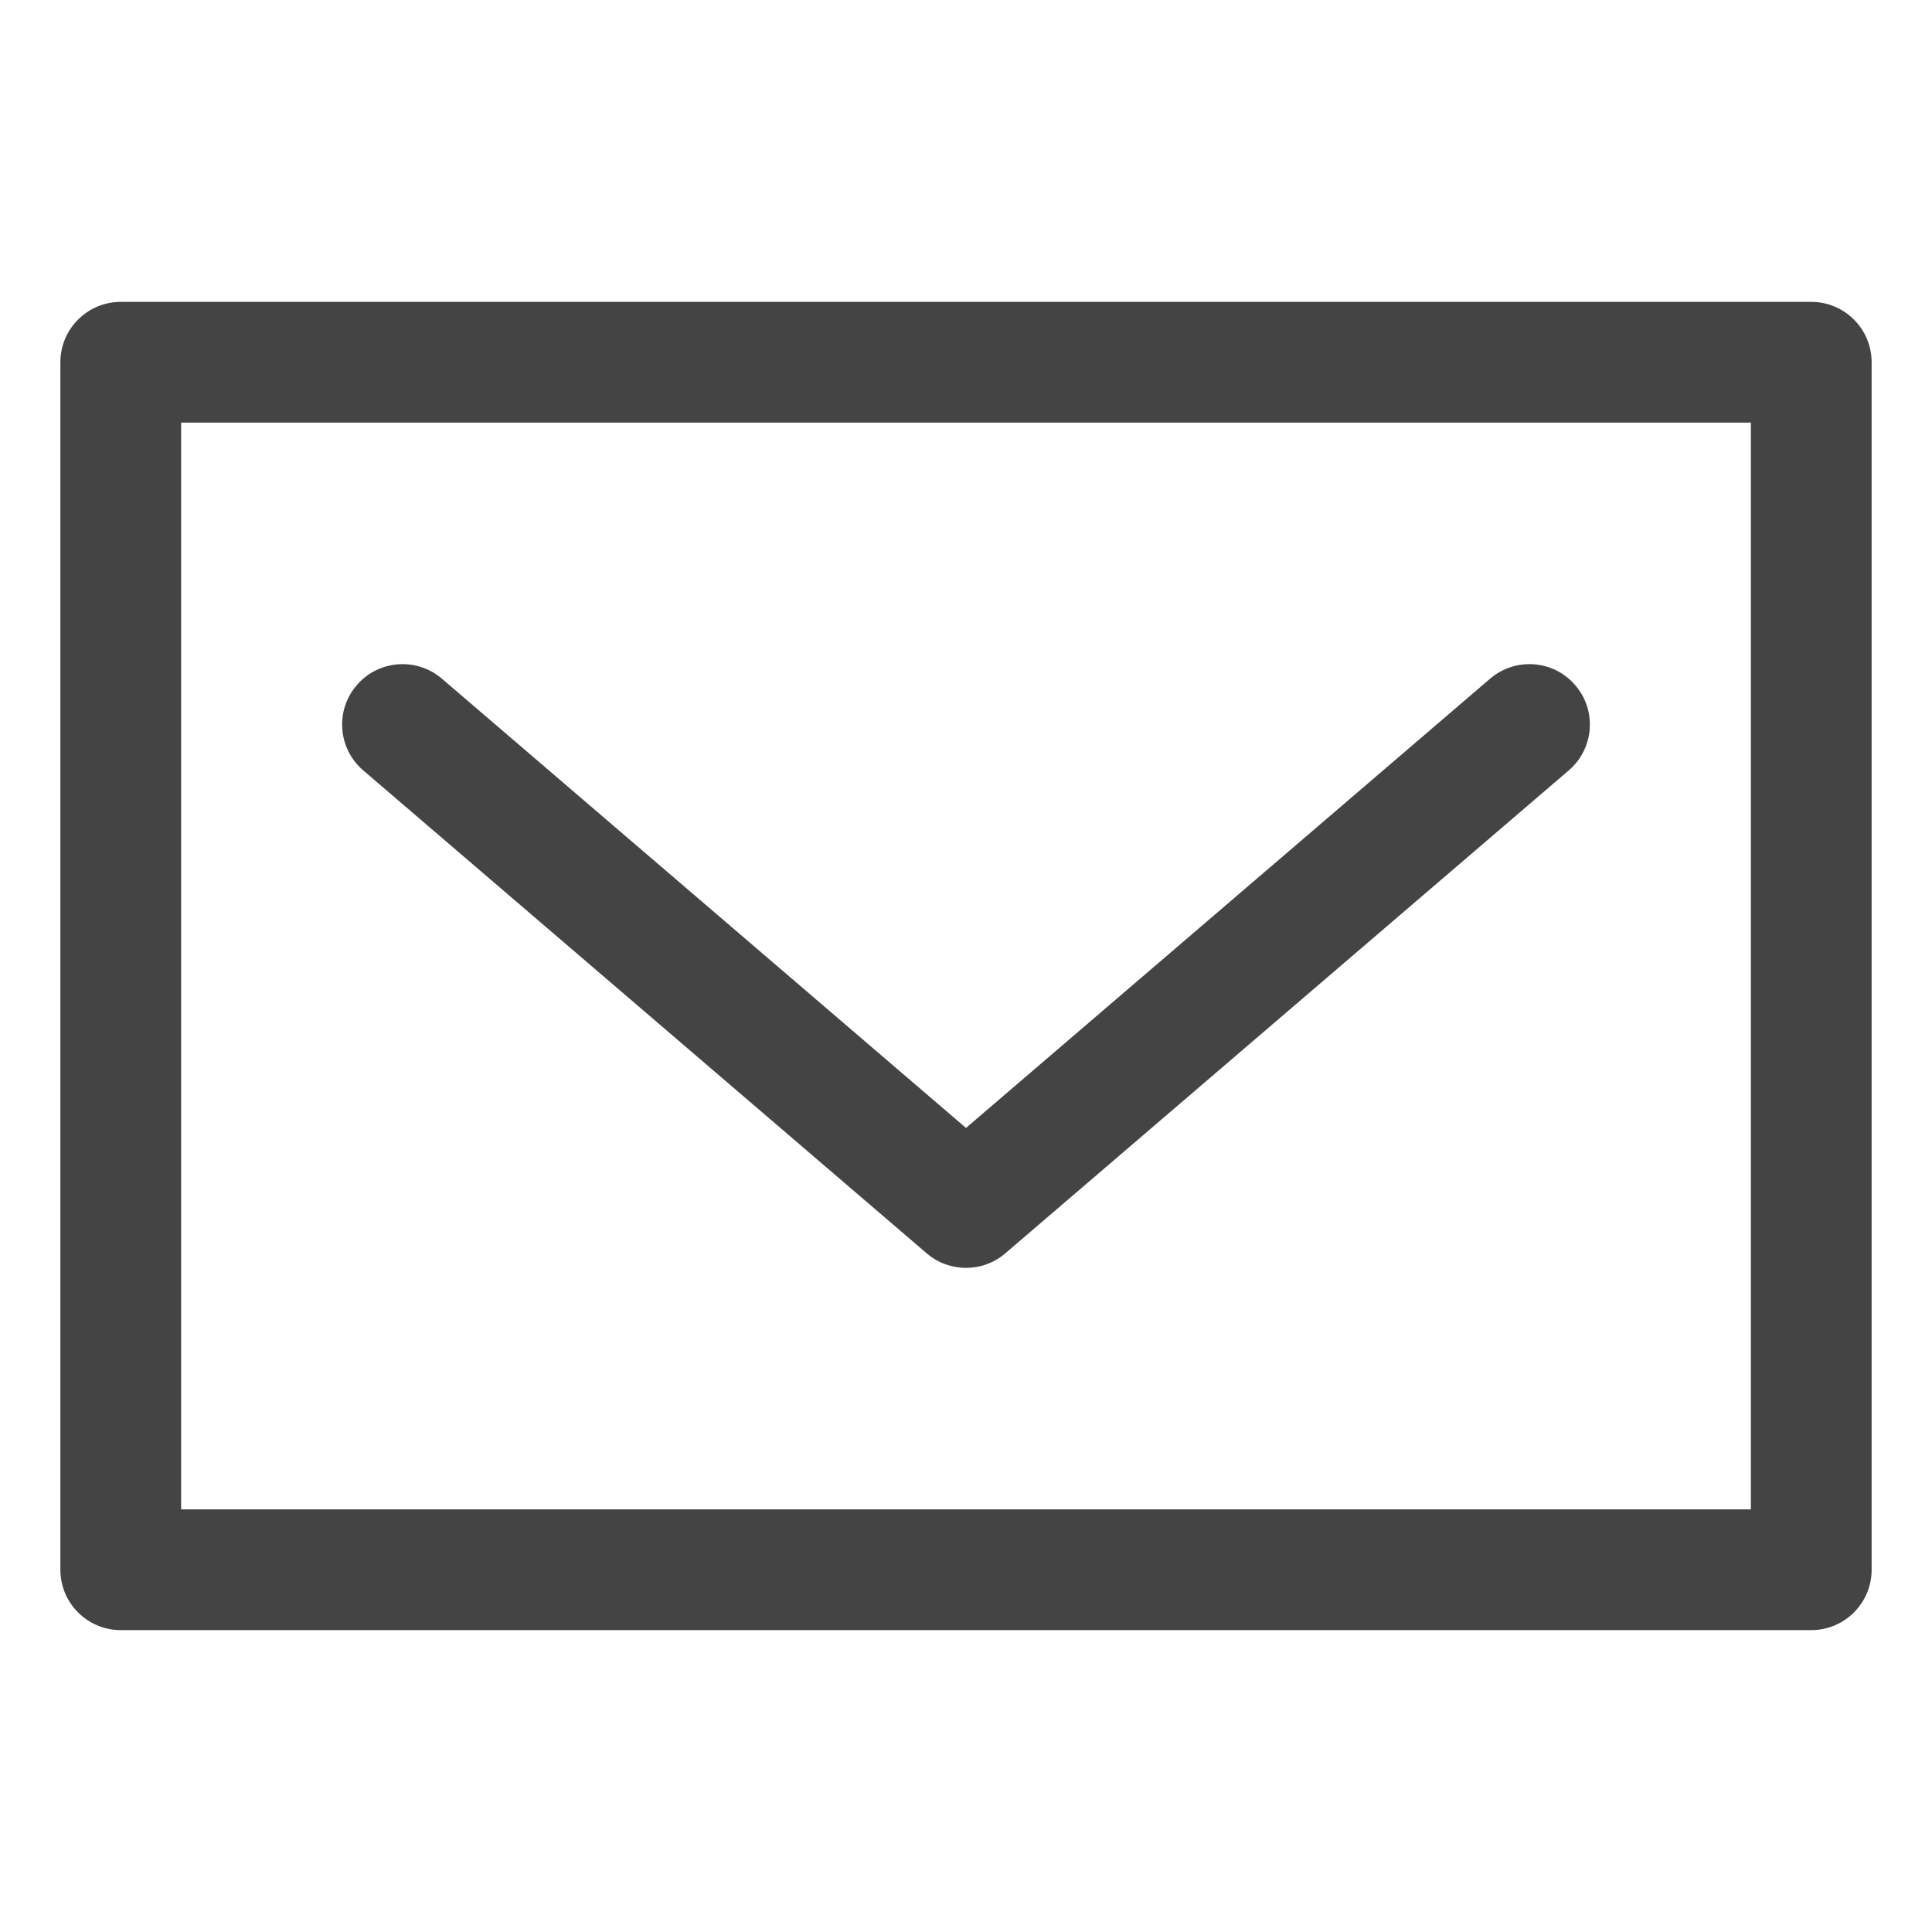
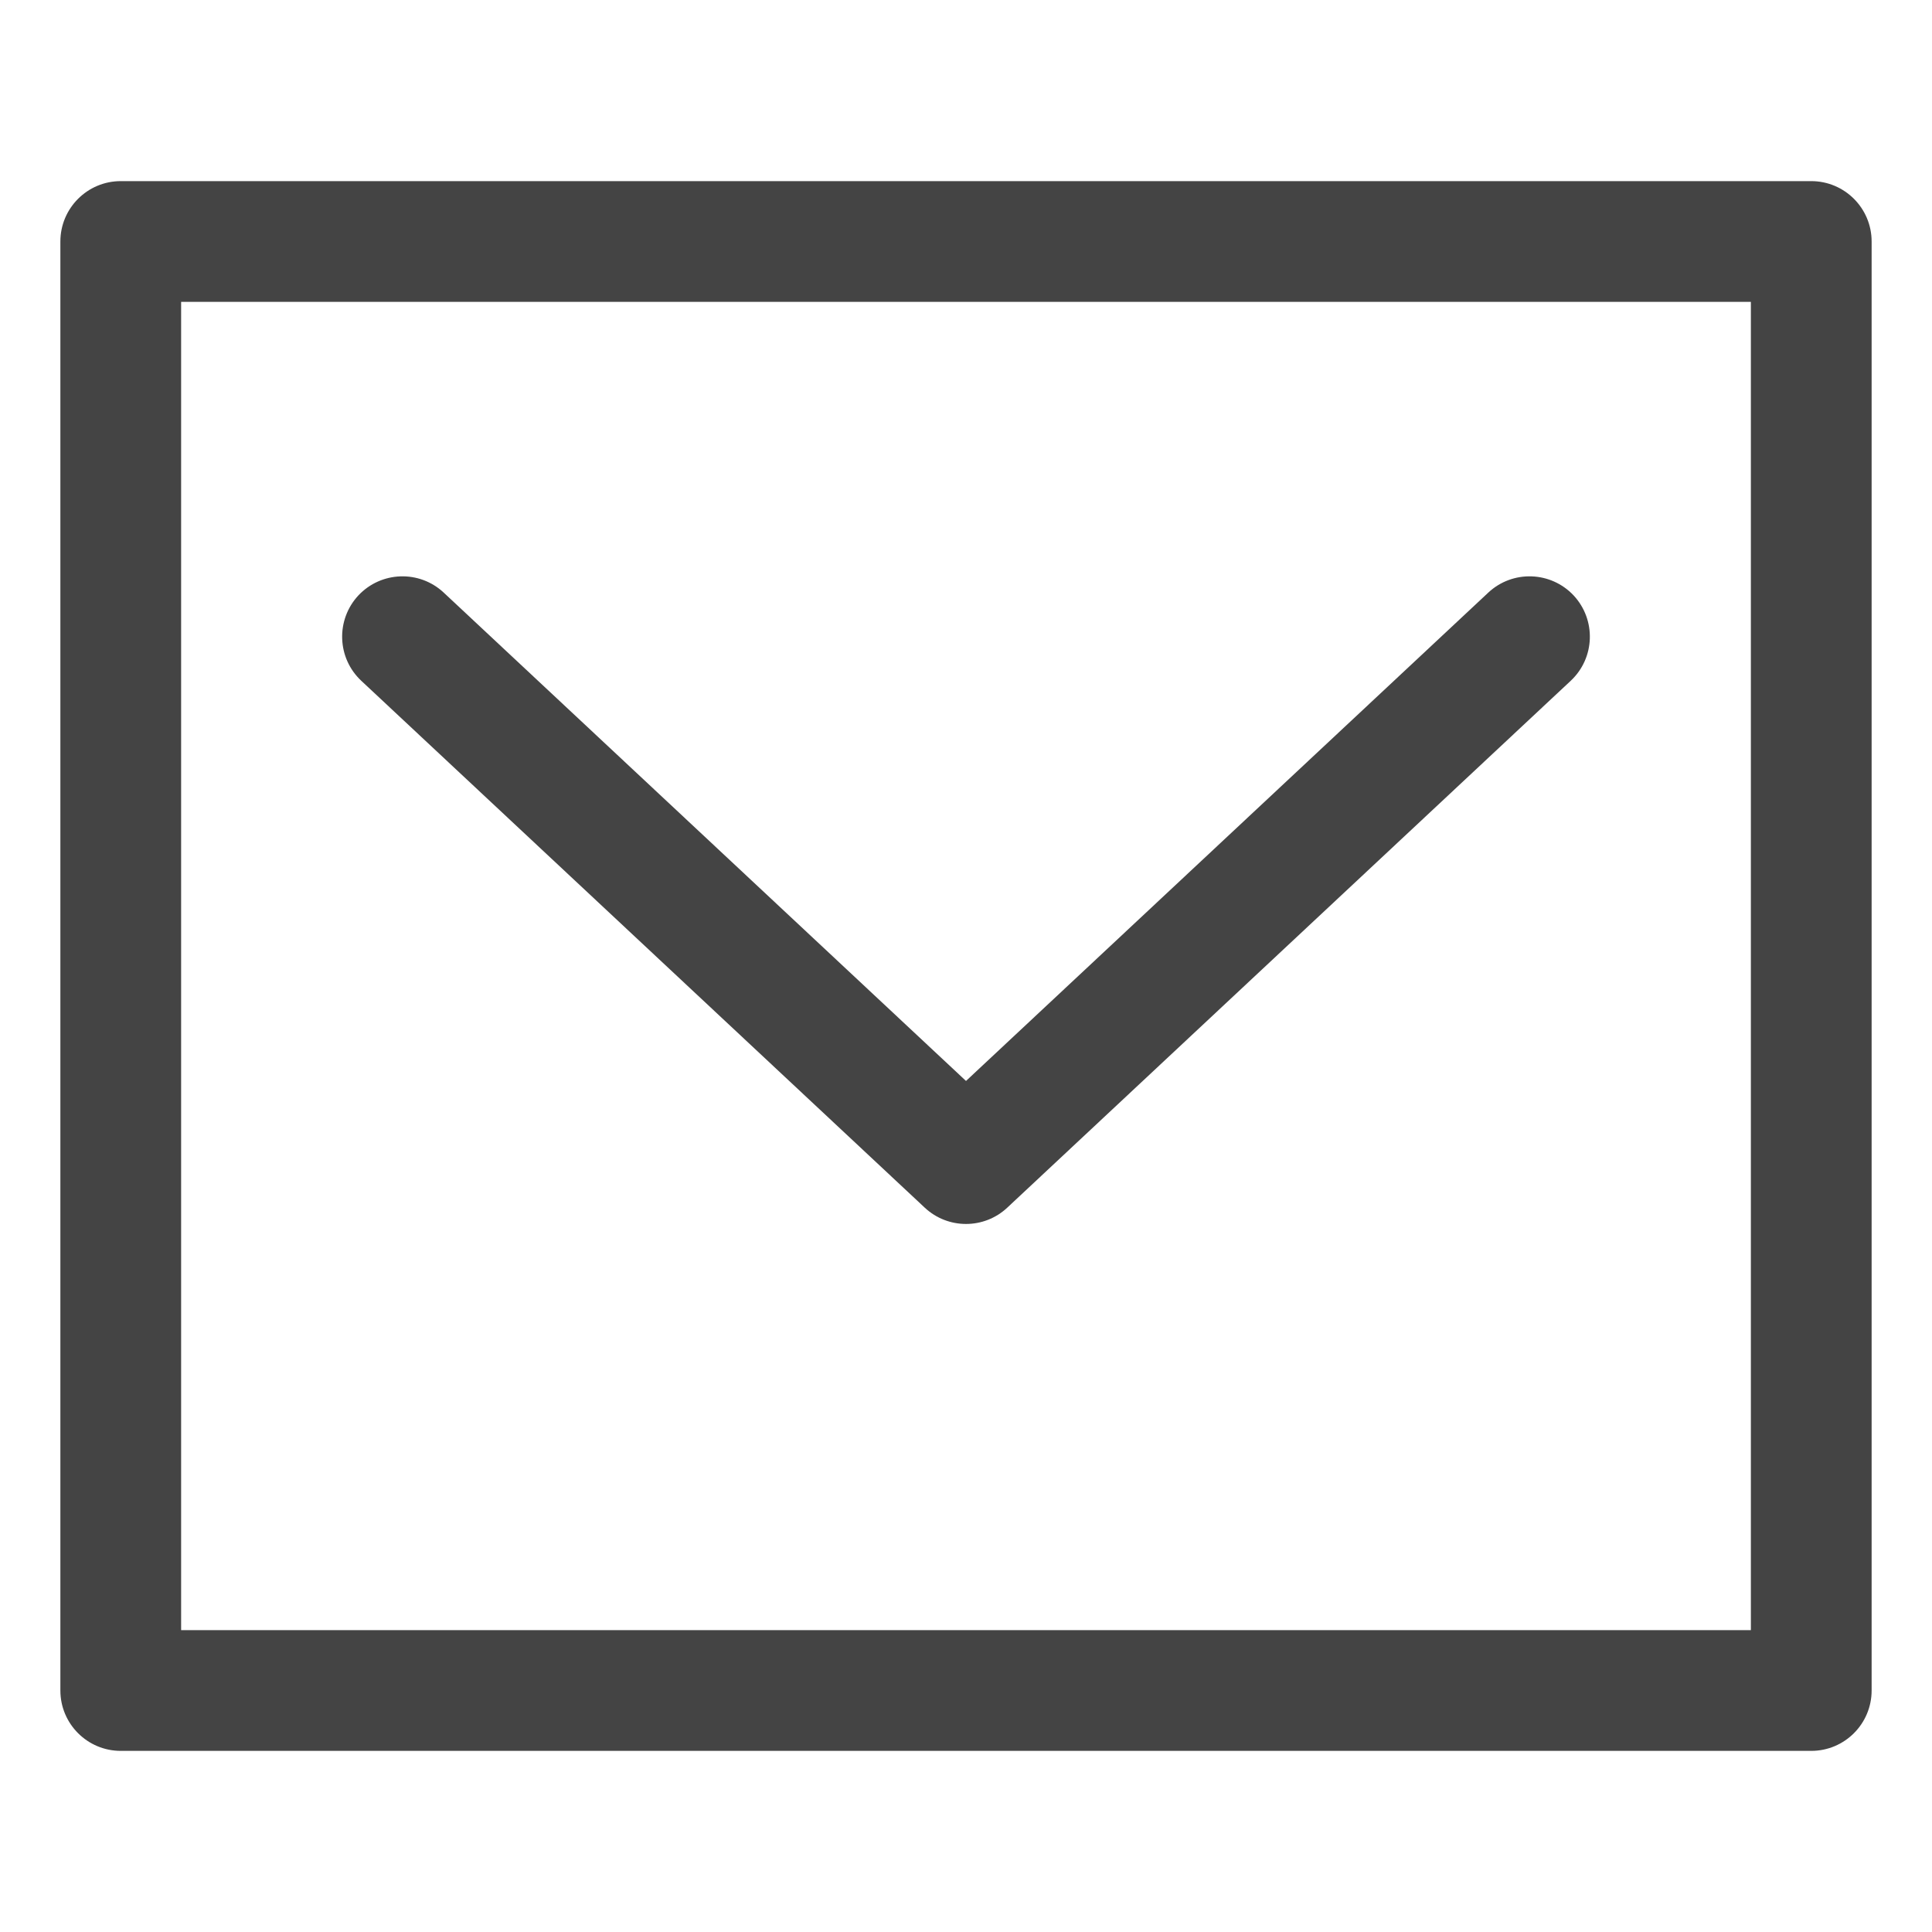
<svg xmlns="http://www.w3.org/2000/svg" width="16" height="16" viewBox="0 0 16 16" fill="none">
-   <path fill-rule="evenodd" clip-rule="evenodd" d="M0.5 3C0.5 2.724 0.724 2.5 1 2.5H15C15.276 2.5 15.5 2.724 15.5 3V13C15.5 13.276 15.276 13.5 15 13.5H1C0.724 13.5 0.5 13.276 0.5 13V3ZM1.5 3.5V12.5H14.5V3.5H1.5ZM2.954 5.675C3.133 5.465 3.449 5.441 3.659 5.62L8 9.341L12.341 5.62C12.551 5.441 12.867 5.465 13.046 5.675C13.226 5.884 13.202 6.2 12.992 6.38L8.325 10.38C8.138 10.54 7.862 10.54 7.675 10.38L3.008 6.38C2.798 6.2 2.774 5.884 2.954 5.675Z" fill="#444444" />
+   <path fill-rule="evenodd" clip-rule="evenodd" d="M0.5 2C0.5 1.724 0.724 1.5 1 1.5H15C15.276 1.5 15.5 1.724 15.5 2V14C15.5 14.276 15.276 14.5 15 14.5H1C0.724 14.5 0.5 14.276 0.5 14V2ZM1.5 2.5V13.5H14.5V2.5H1.5ZM2.968 4.931C3.157 4.73 3.473 4.719 3.675 4.908L8 8.952L12.325 4.908C12.527 4.719 12.843 4.73 13.032 4.931C13.22 5.133 13.21 5.449 13.008 5.638L8.341 10.002C8.149 10.181 7.851 10.181 7.659 10.002L2.992 5.638C2.79 5.449 2.78 5.133 2.968 4.931Z" fill="#444444" />
</svg>
